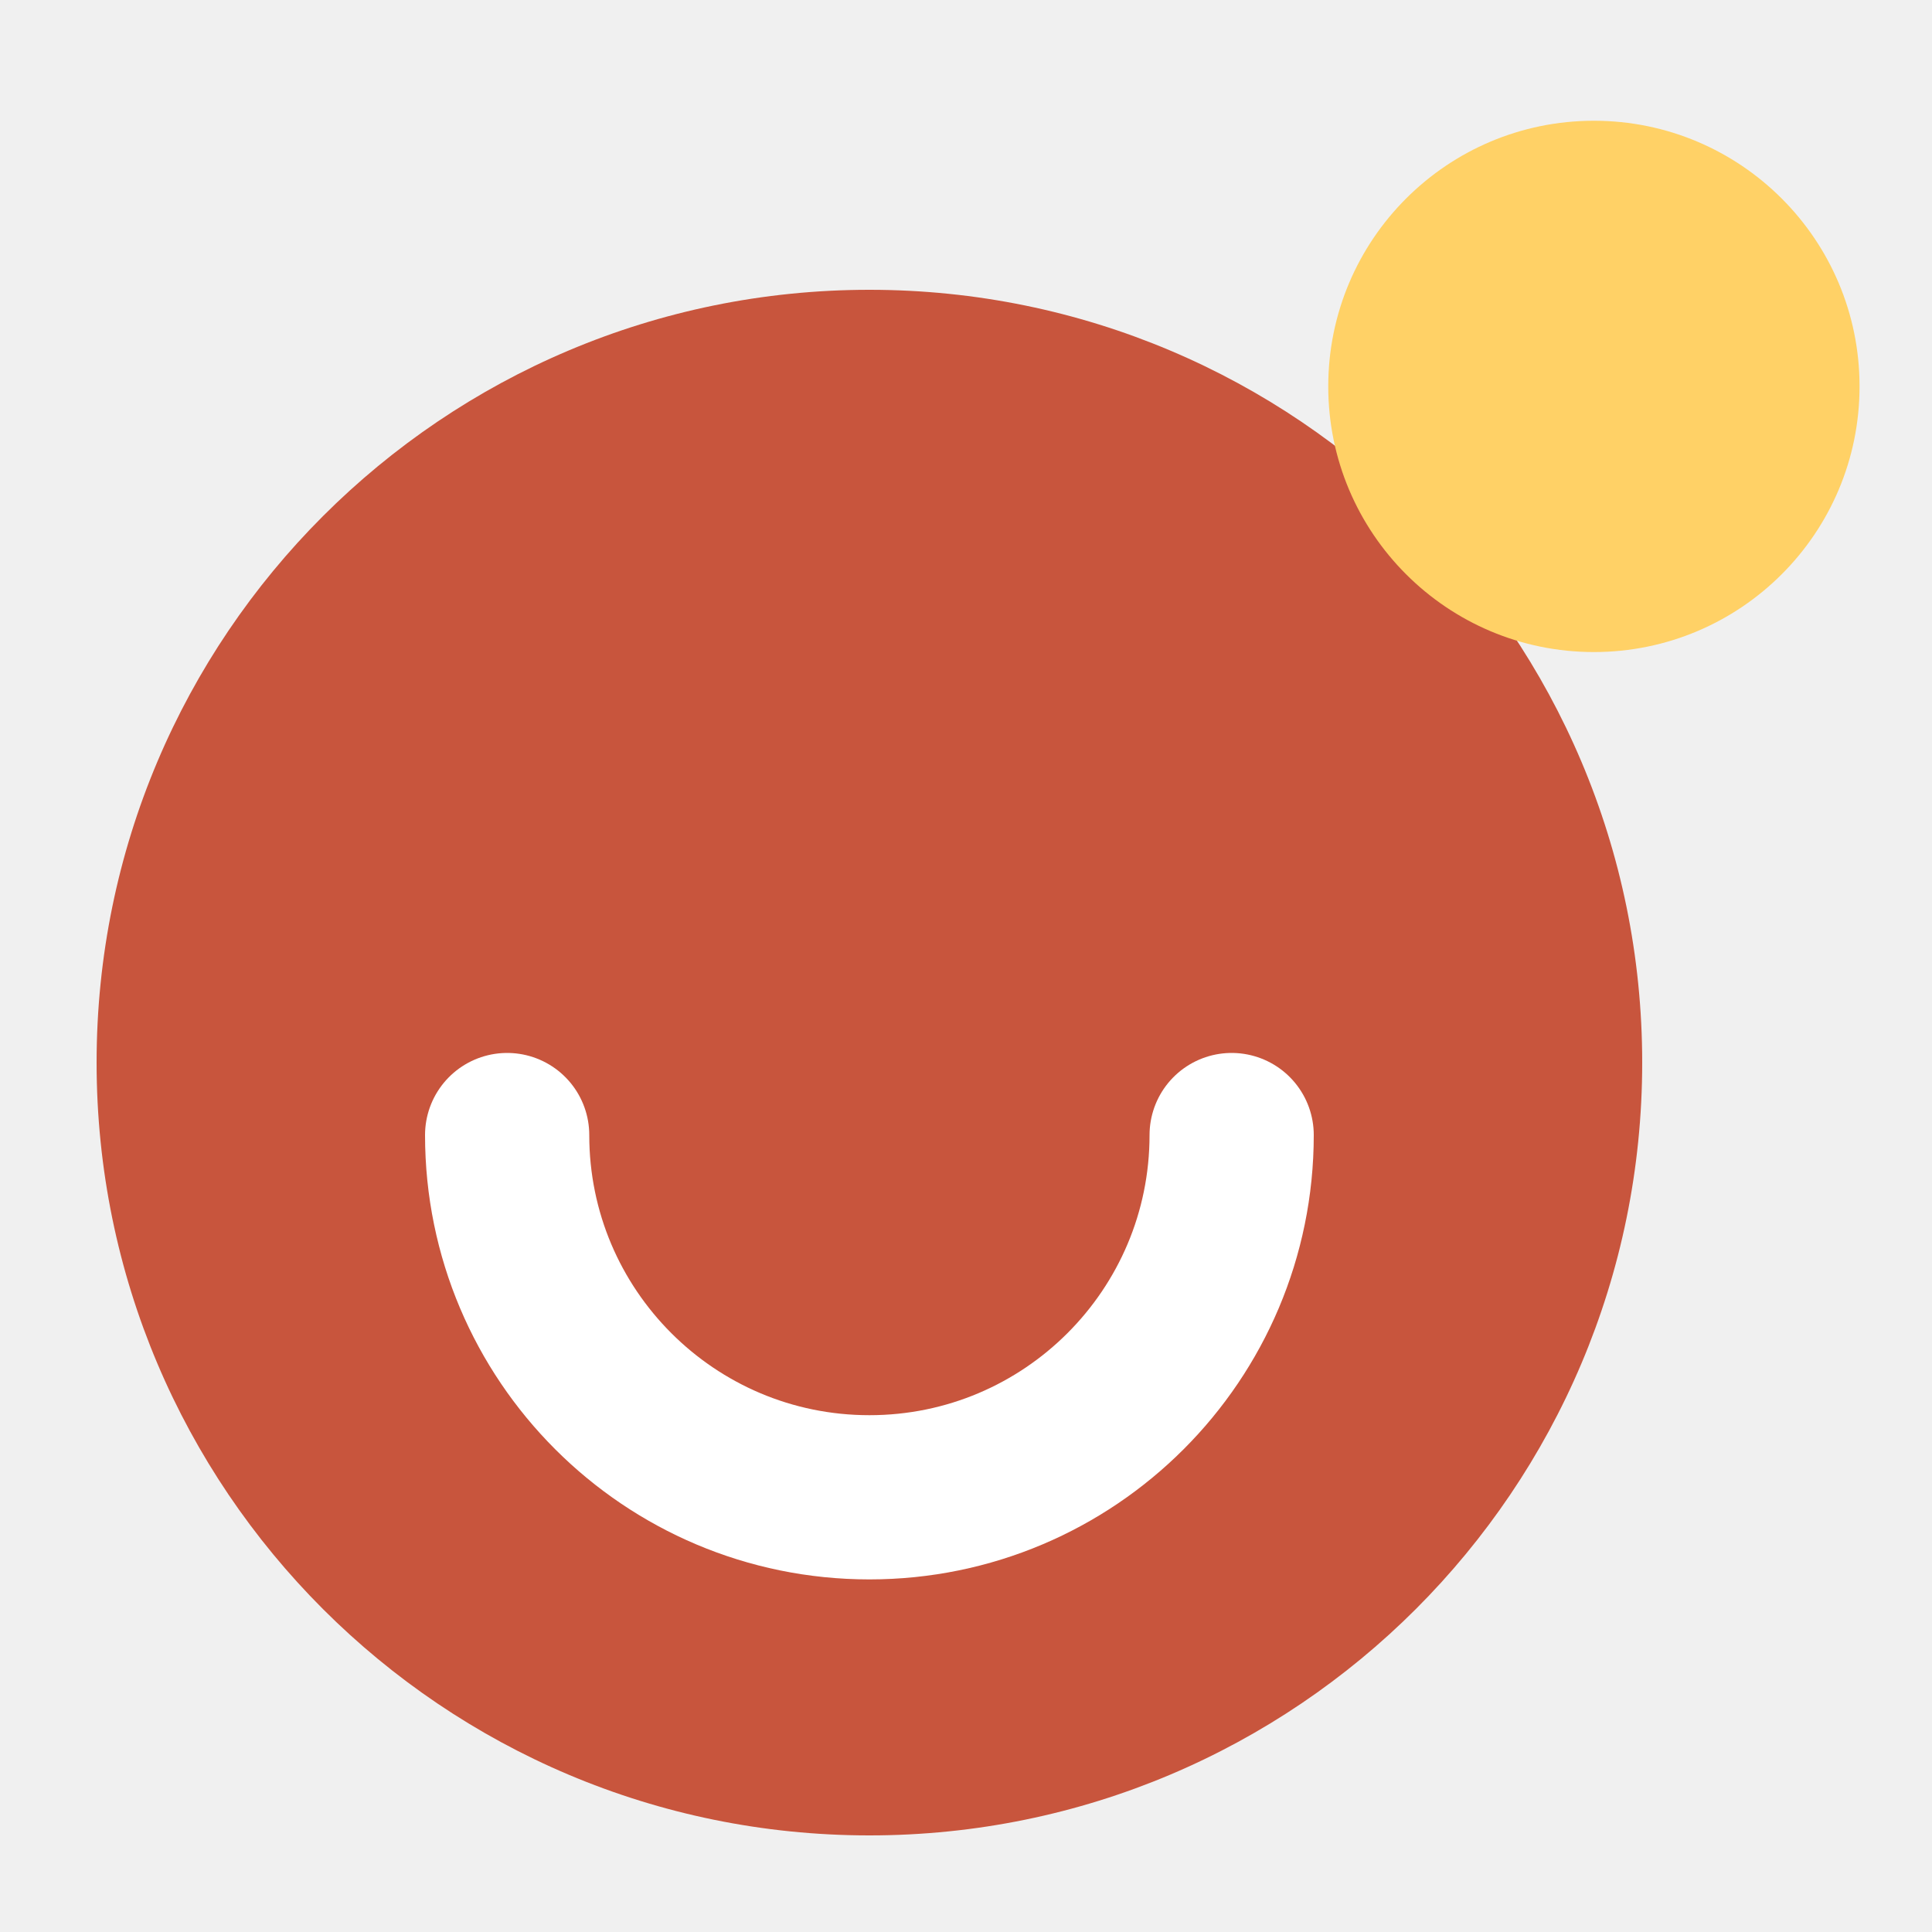
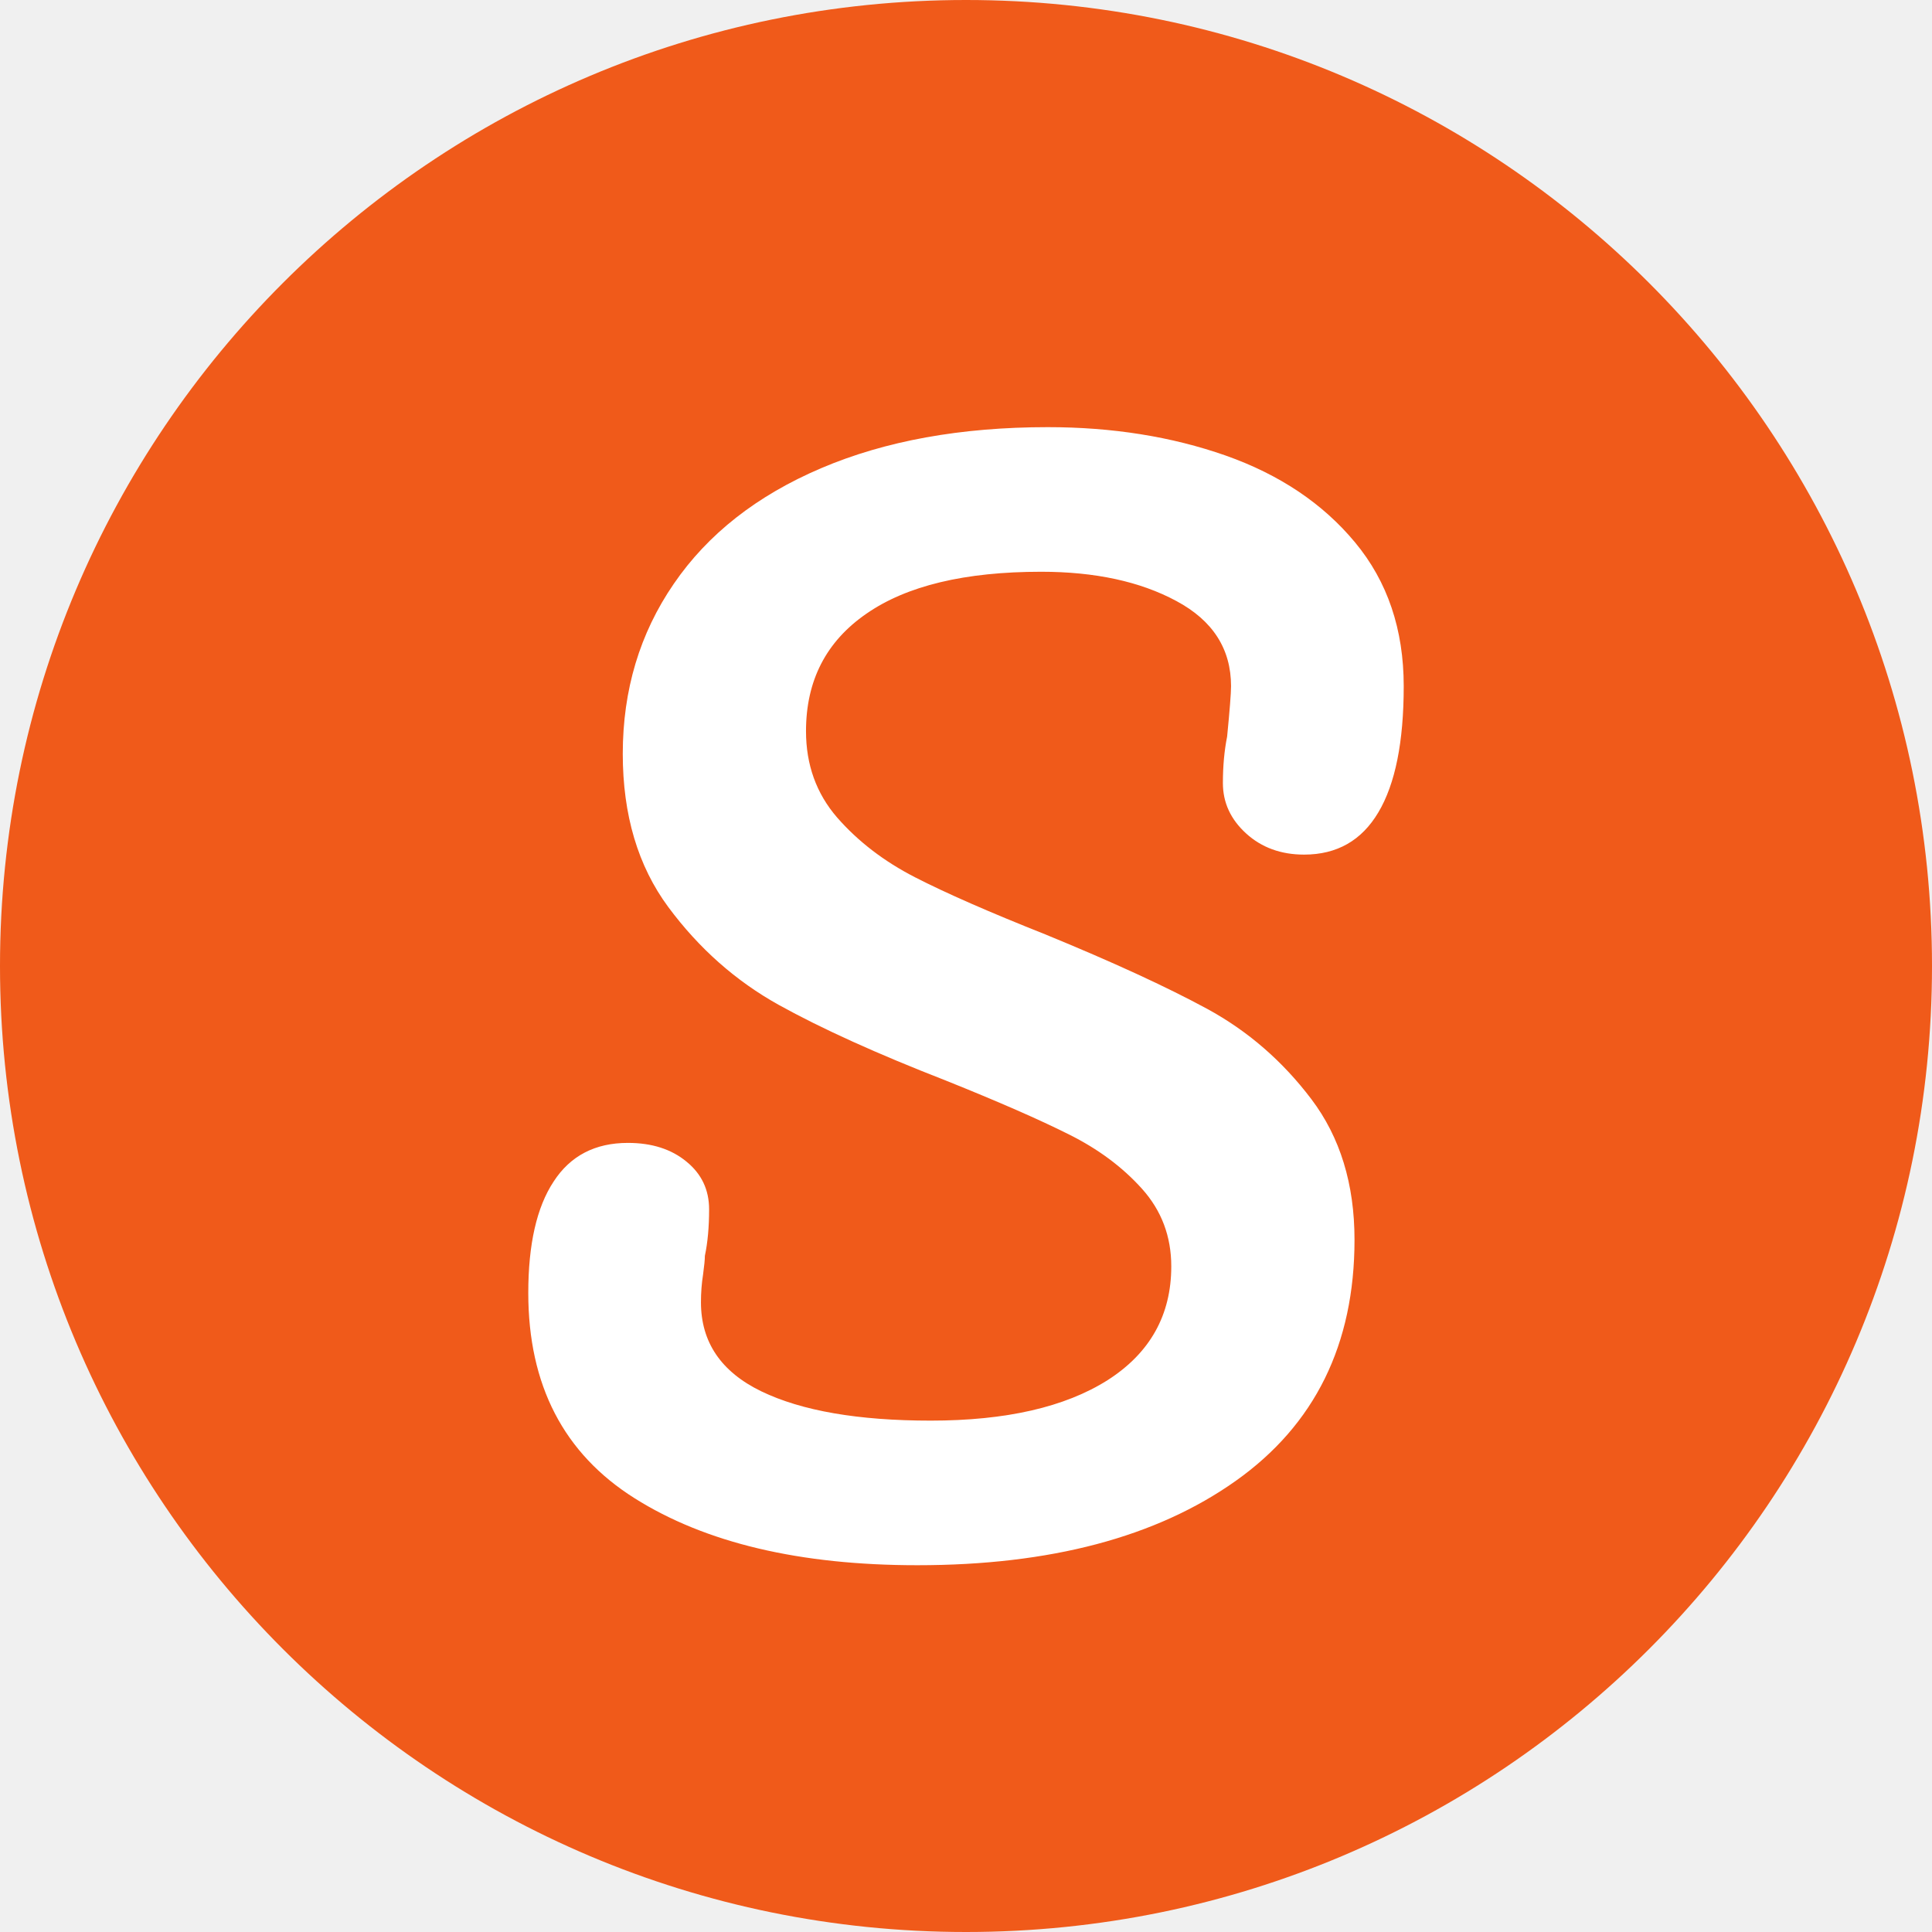
- <svg xmlns="http://www.w3.org/2000/svg" viewBox="0 0 40 40">
-   <circle cx="18" cy="22" r="16" fill="#c8553d" />
-   <path d="M10.5 23.5a7.5 7.5 0 0 0 15 0" fill="none" stroke="#fff" stroke-width="3.4" stroke-linecap="round" />
-   <circle cx="33" cy="8" r="5.5" fill="#ffd166" />
+ <svg xmlns="http://www.w3.org/2000/svg" viewBox="0 0 64 64">
+   <circle cx="32" cy="32" r="32" fill="#F05A1A" />
+   <path fill="#ffffff" d="M30.39 51.85Q24.54 51.85 21.02 49.63Q17.50 47.41 17.50 42.83Q17.50 40.41 18.34 39.14Q19.17 37.86 20.80 37.86Q21.99 37.86 22.74 38.48Q23.49 39.09 23.49 40.06Q23.49 40.94 23.35 41.60Q23.35 41.78 23.29 42.22Q23.22 42.66 23.22 43.14Q23.22 45.12 25.22 46.09Q27.23 47.06 30.83 47.06Q34.57 47.06 36.69 45.72Q38.80 44.37 38.80 41.95Q38.80 40.46 37.83 39.38Q36.86 38.30 35.41 37.58Q33.96 36.85 31.32 35.79Q27.93 34.47 25.80 33.29Q23.66 32.10 22.14 30.05Q20.63 28.01 20.63 24.97Q20.63 21.80 22.32 19.34Q24.01 16.87 27.20 15.51Q30.39 14.15 34.71 14.15Q37.92 14.15 40.60 15.09Q43.29 16.04 44.89 17.97Q46.50 19.91 46.50 22.73Q46.50 25.50 45.66 26.91Q44.83 28.31 43.20 28.31Q42.05 28.31 41.28 27.61Q40.51 26.91 40.51 25.94Q40.51 25.10 40.65 24.40Q40.78 23.08 40.78 22.73Q40.78 20.88 38.97 19.91Q37.17 18.94 34.49 18.94Q30.70 18.94 28.70 20.33Q26.70 21.71 26.70 24.22Q26.70 25.89 27.73 27.08Q28.77 28.27 30.31 29.06Q31.85 29.85 34.62 30.95Q37.96 32.32 39.99 33.42Q42.01 34.52 43.44 36.41Q44.87 38.30 44.87 41.07Q44.87 46.27 40.93 49.06Q36.99 51.85 30.39 51.85" />
</svg>
